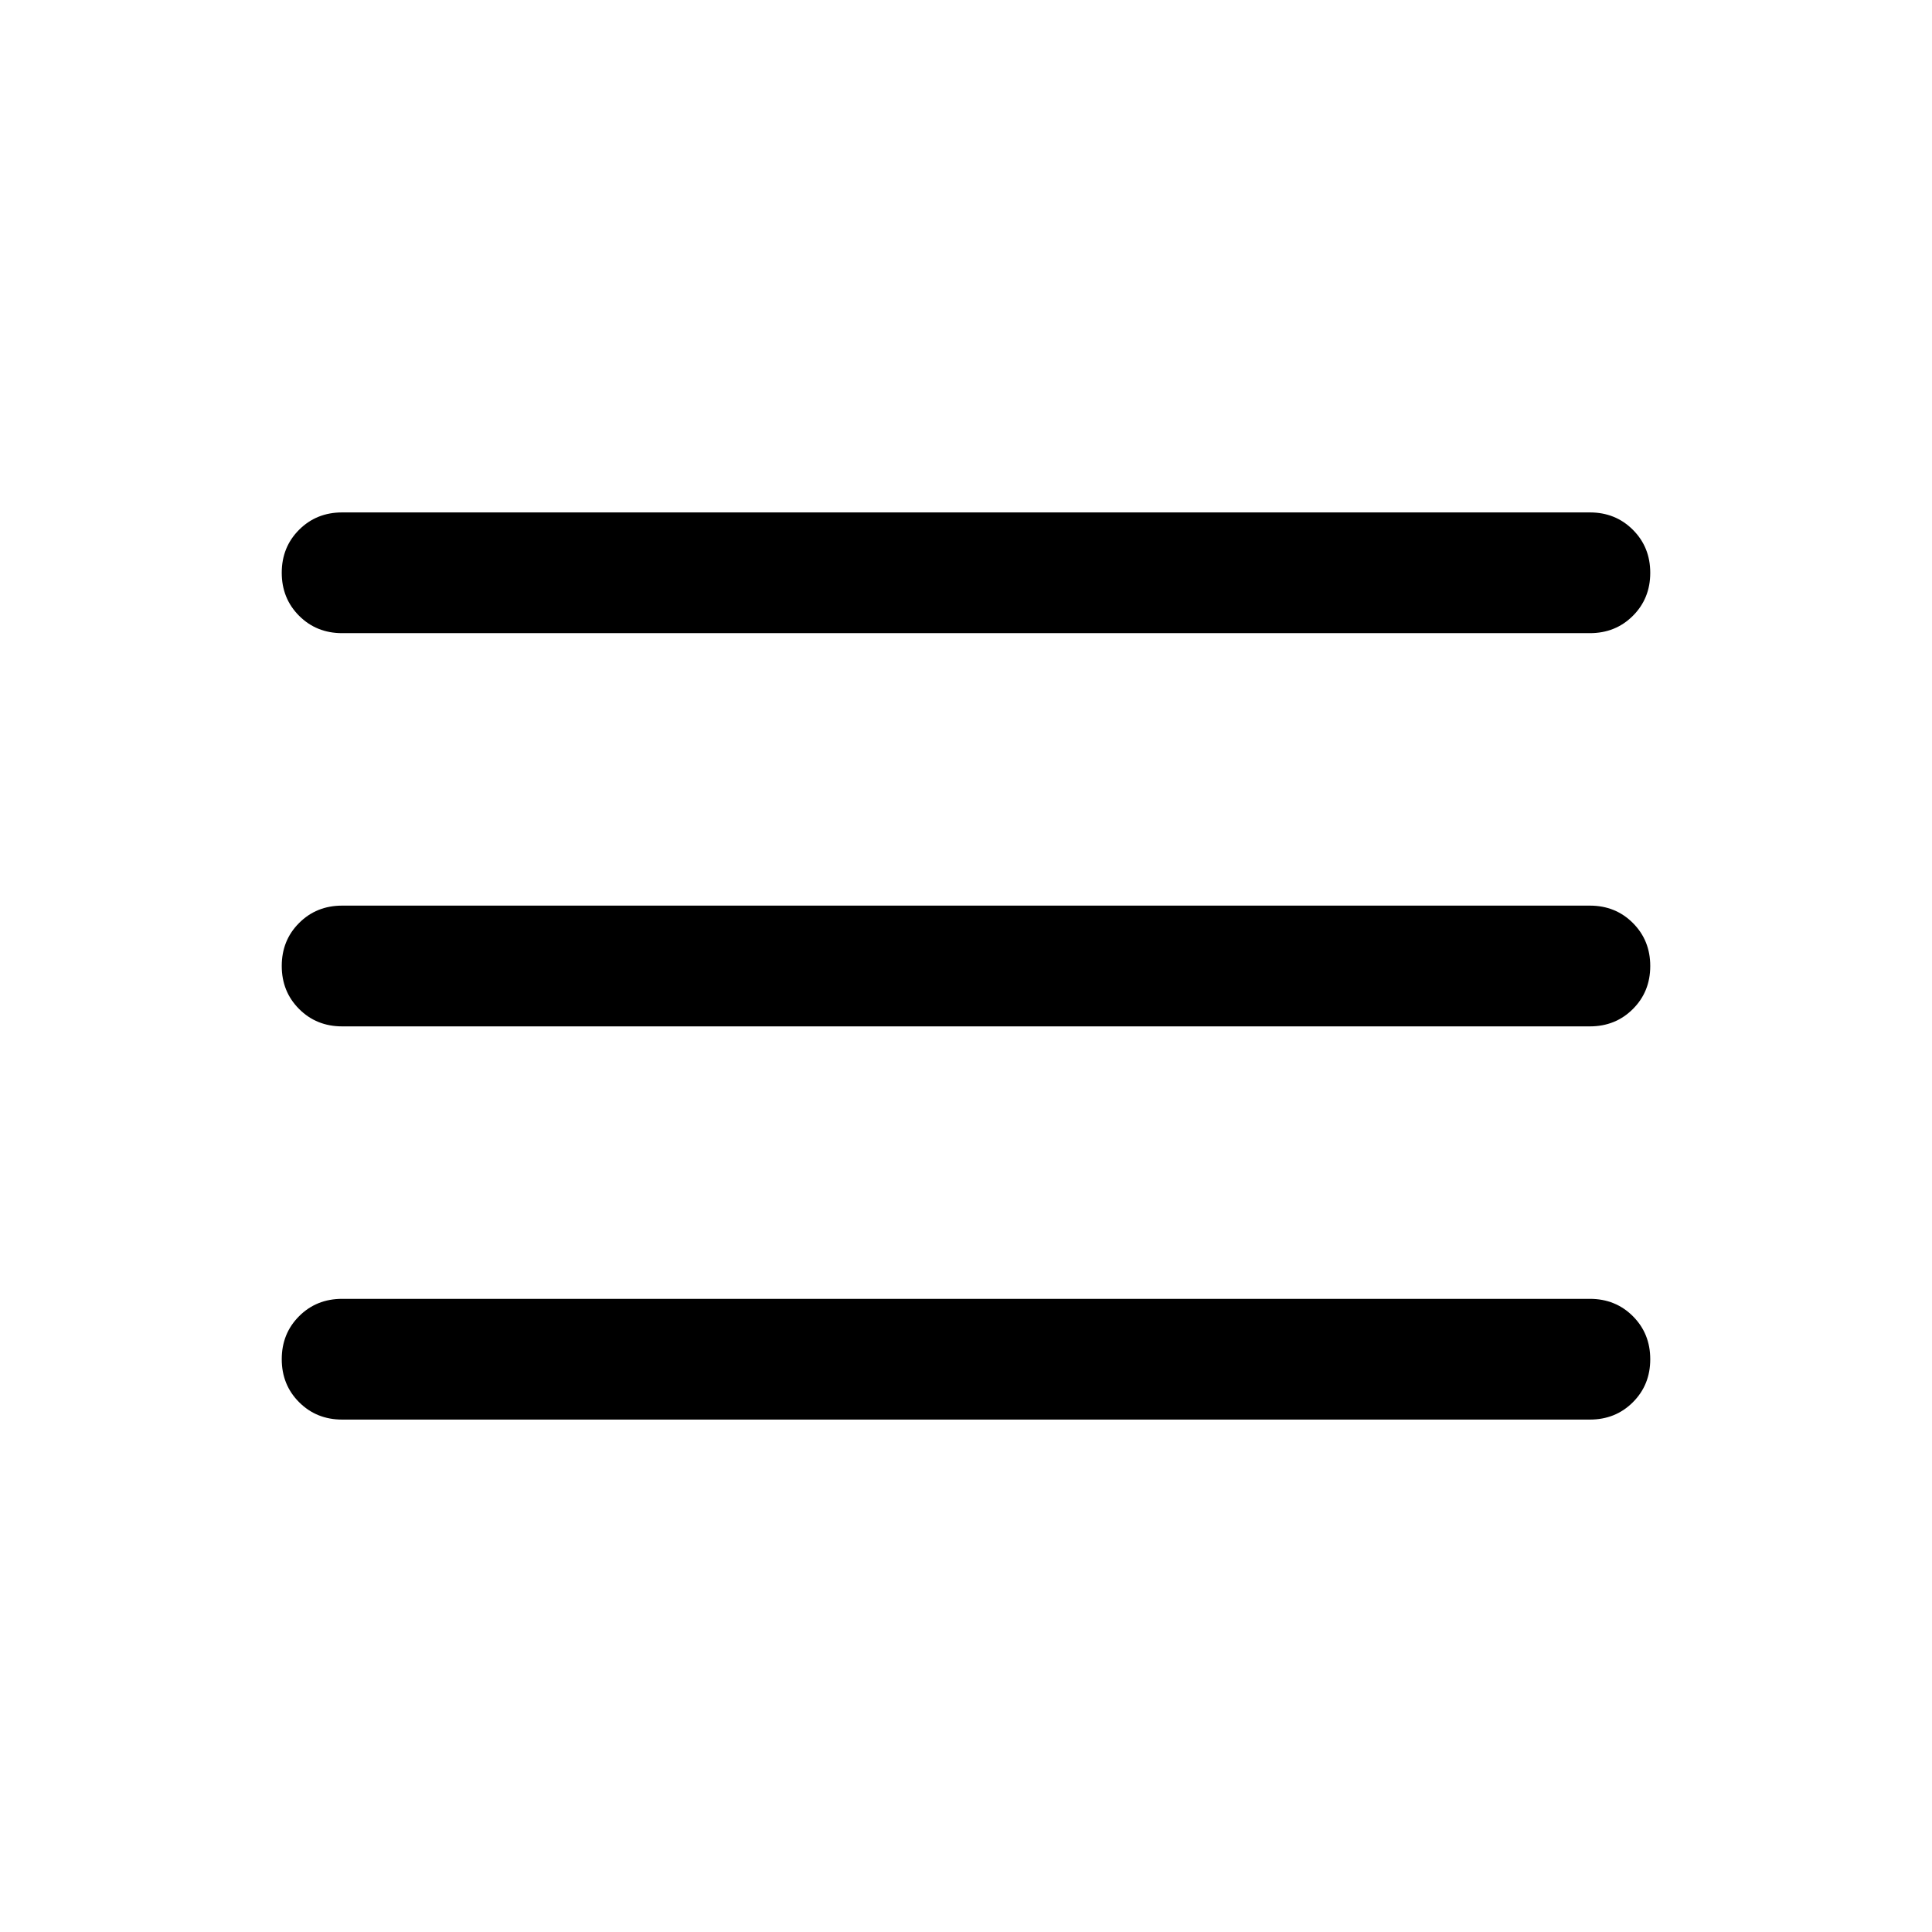
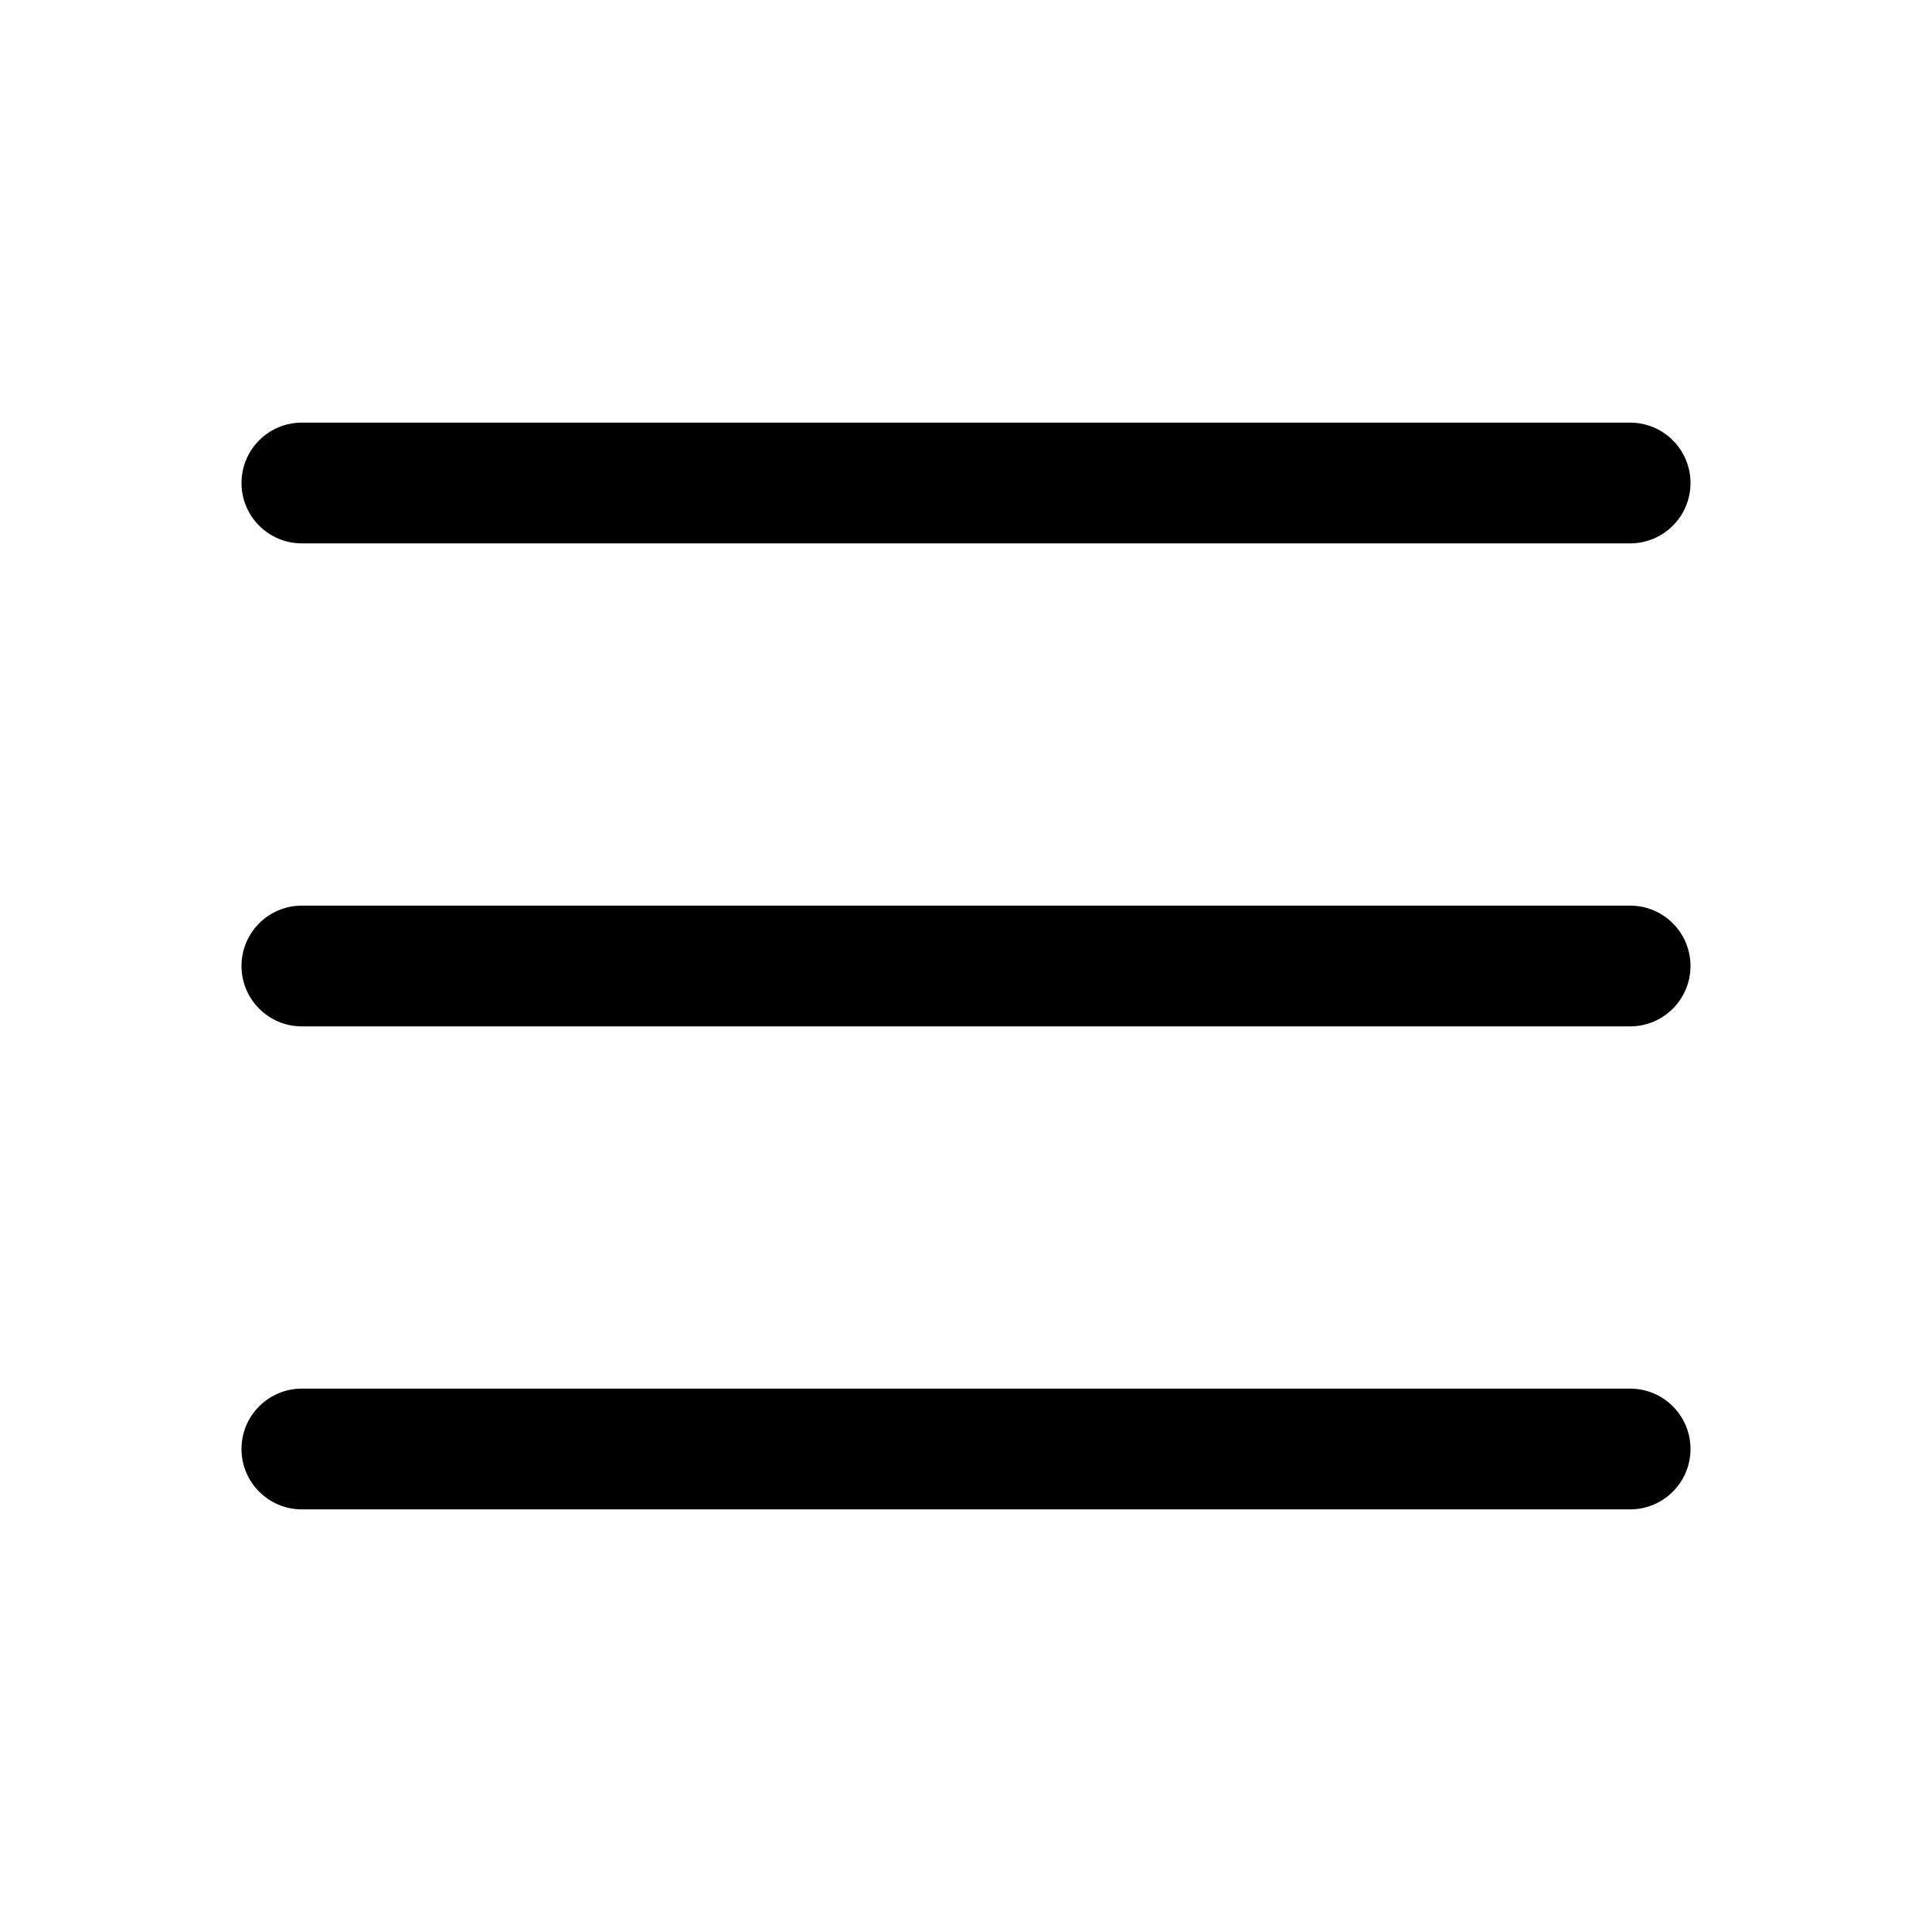
- <svg xmlns="http://www.w3.org/2000/svg" width="24" height="24" viewBox="0 -960 960 960">
-   <path d="M170-254.62q-12.75 0-21.37-8.63-8.63-8.62-8.63-21.38 0-12.75 8.63-21.37 8.62-8.61 21.37-8.61h620q12.75 0 21.37 8.62 8.63 8.63 8.63 21.39 0 12.75-8.63 21.37-8.62 8.61-21.37 8.61H170ZM170-450q-12.75 0-21.37-8.63-8.63-8.63-8.63-21.38 0-12.76 8.63-21.37Q157.25-510 170-510h620q12.75 0 21.37 8.63 8.63 8.63 8.63 21.38 0 12.76-8.63 21.37Q802.75-450 790-450H170Zm0-195.39q-12.75 0-21.37-8.62-8.63-8.63-8.63-21.39 0-12.75 8.63-21.37 8.62-8.61 21.37-8.61h620q12.75 0 21.37 8.63 8.63 8.62 8.63 21.38 0 12.75-8.63 21.37-8.62 8.61-21.37 8.61H170Z" />
+ <svg xmlns="http://www.w3.org/2000/svg" width="24" height="24" viewBox="0 0 256 256">
+   <path d="M224,128a8,8,0,0,1-8,8H40a8,8,0,0,1,0-16H216A8,8,0,0,1,224,128ZM40,72H216a8,8,0,0,0,0-16H40a8,8,0,0,0,0,16ZM216,184H40a8,8,0,0,0,0,16H216a8,8,0,0,0,0-16Z" />
</svg>
